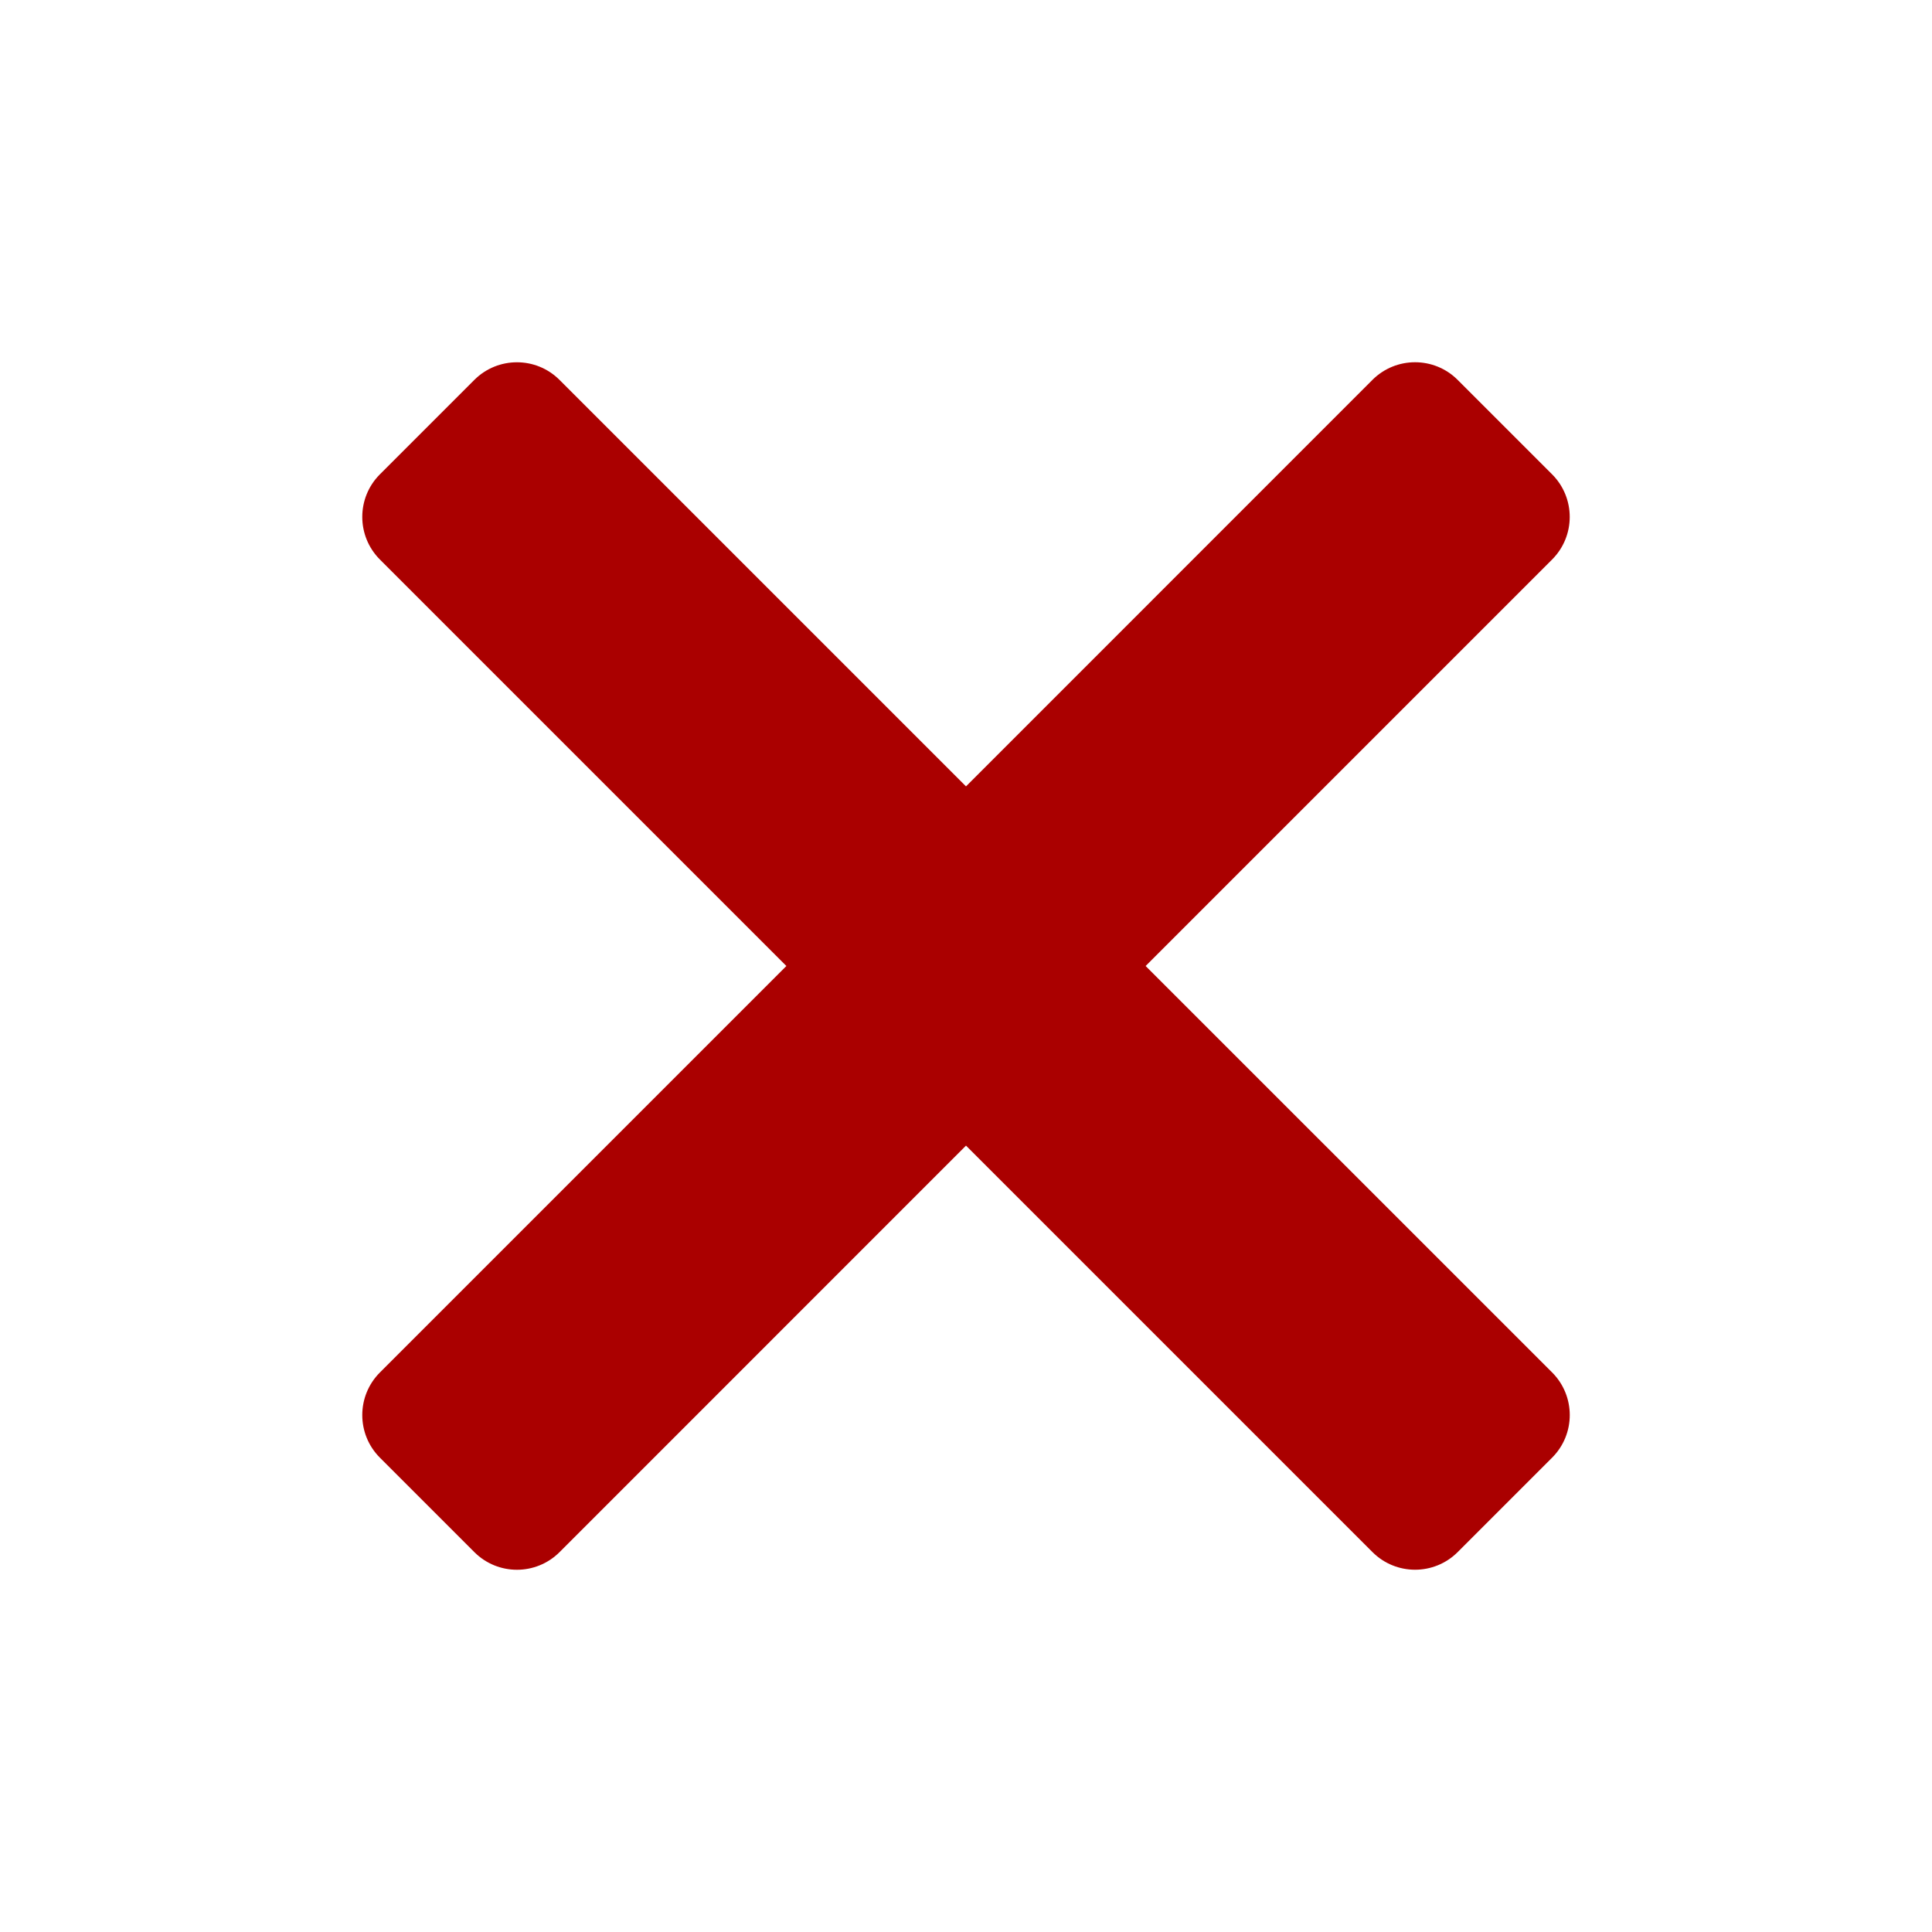
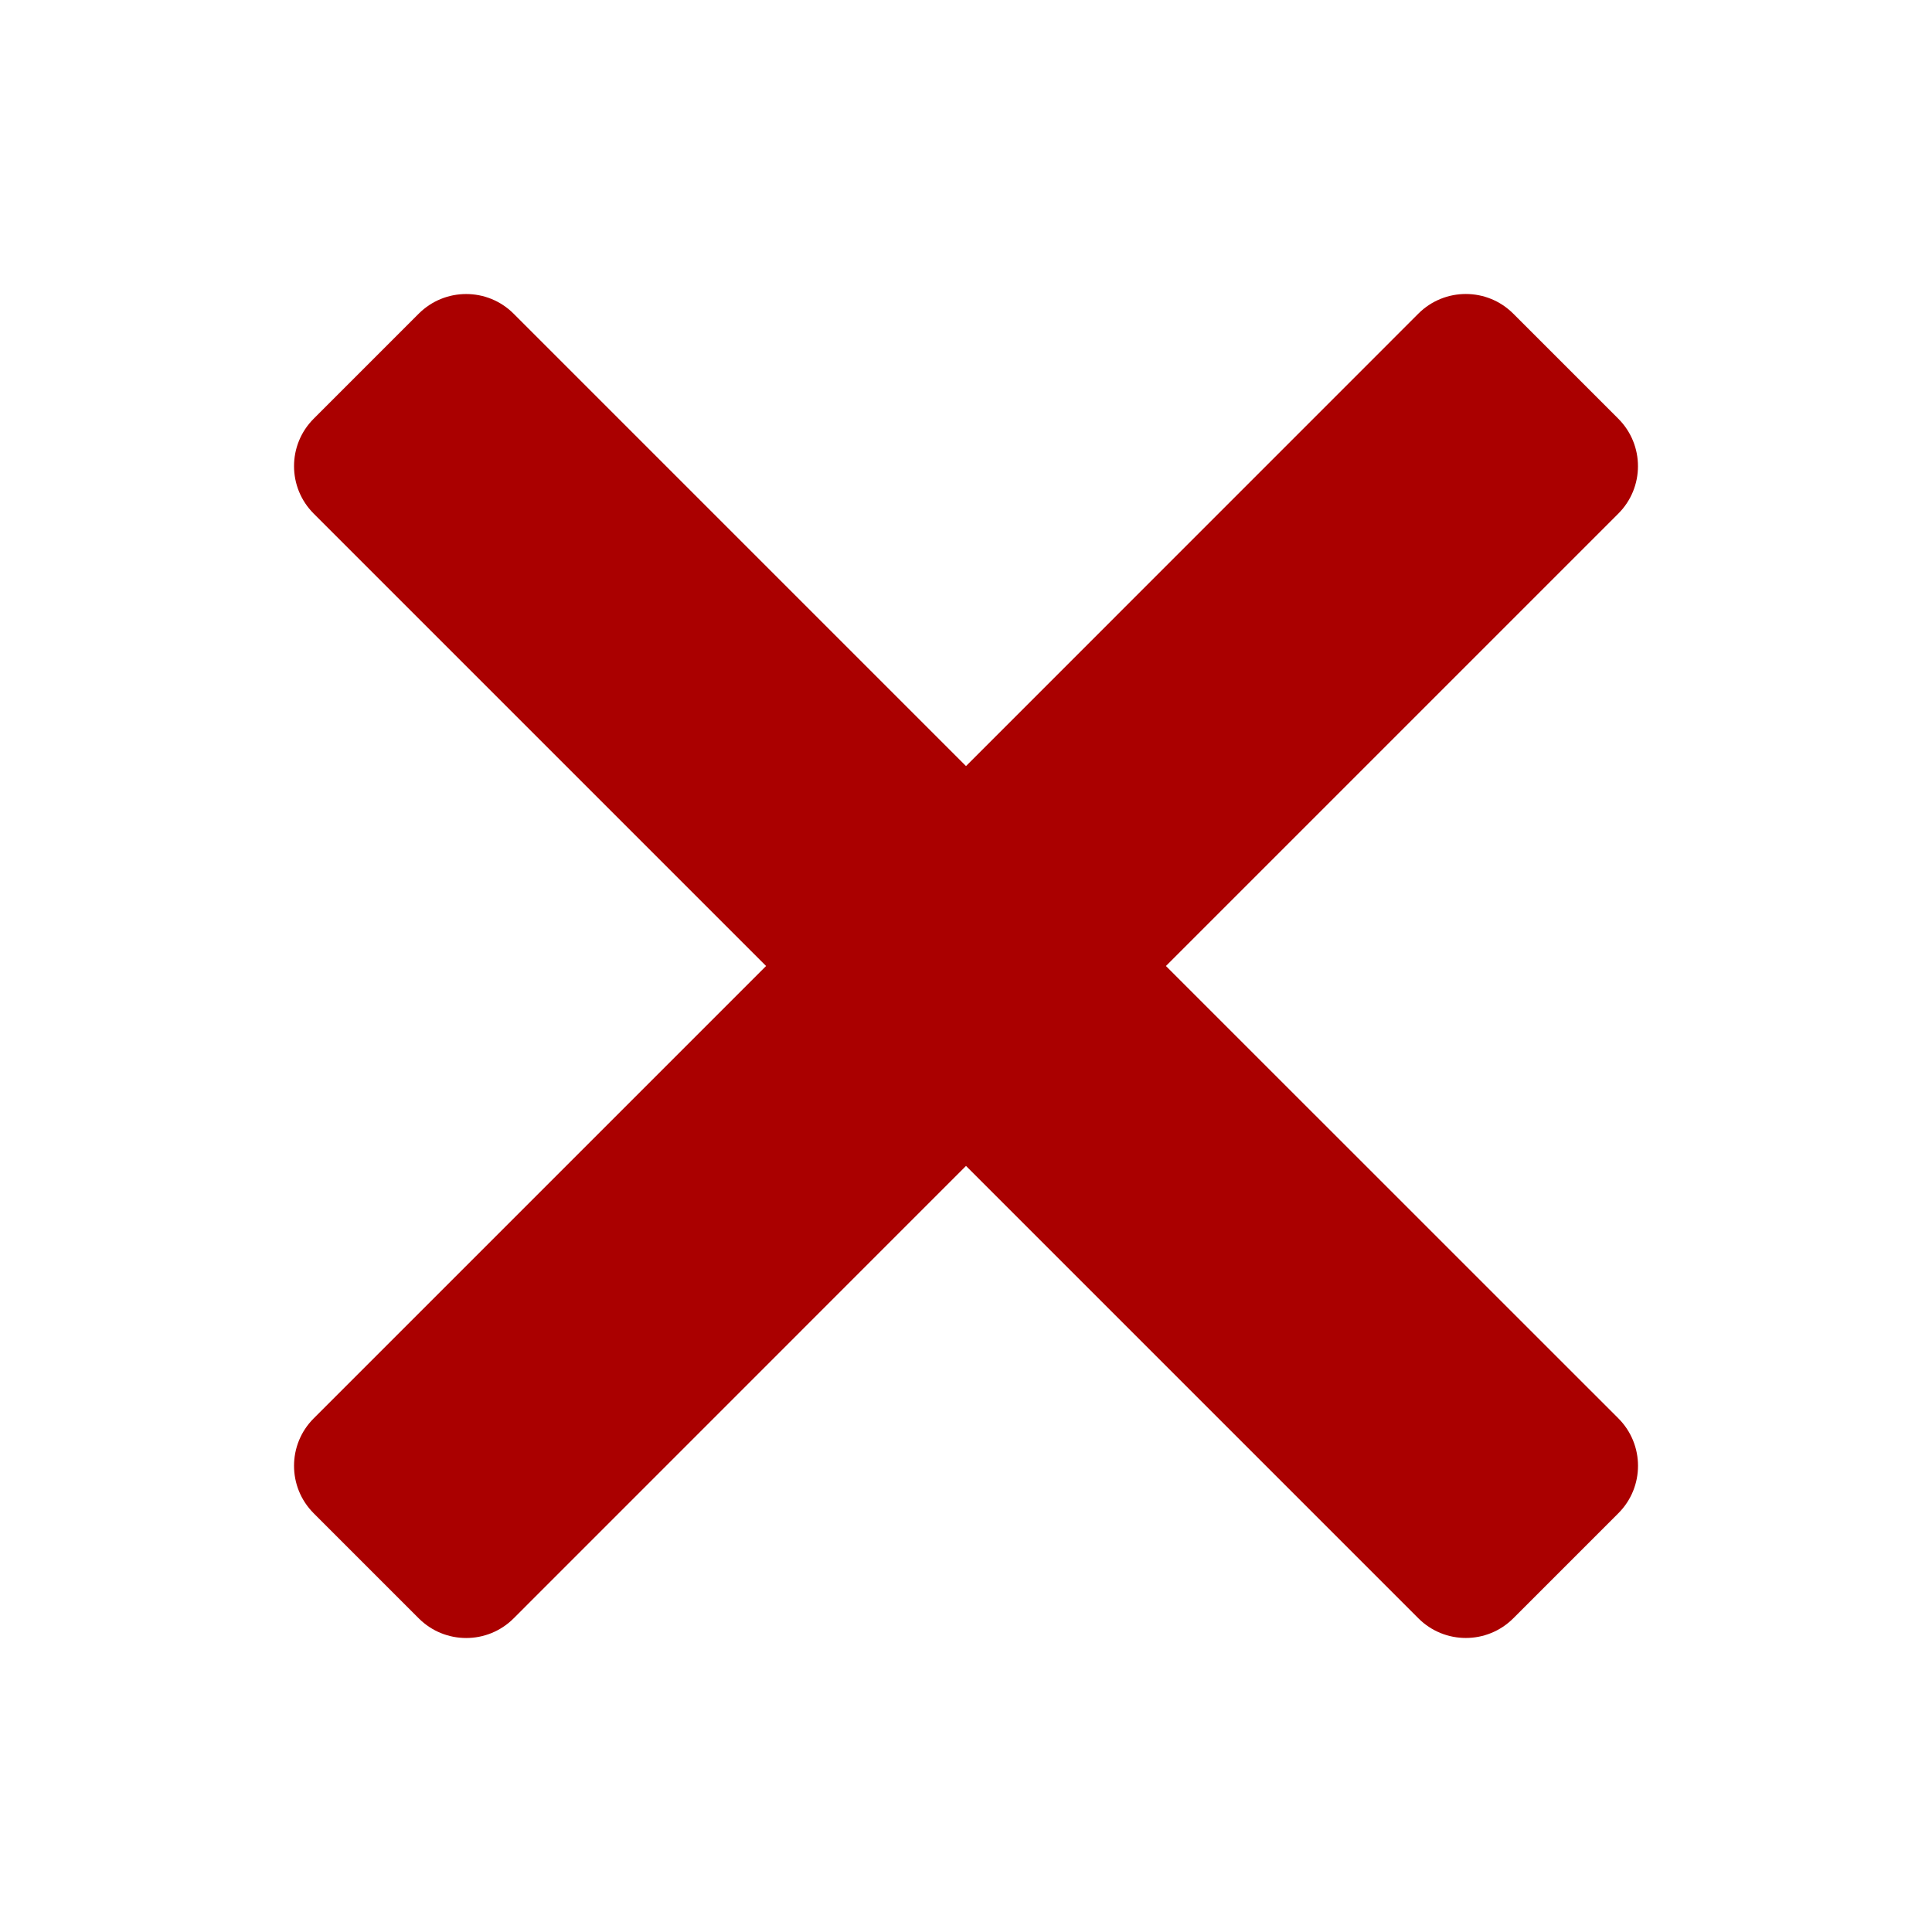
- <svg xmlns="http://www.w3.org/2000/svg" height="18" width="18" fill="#A00" viewBox="0 0 320 512">
+ <svg xmlns="http://www.w3.org/2000/svg" height="18" width="18" fill="#A00" viewBox="0 26 320 460">
  <path d="M207.6 256l107.72-107.72c6.23-6.23 6.23-16.34 0-22.58l-25.03-25.03c-6.23-6.23-16.34-6.23-22.58 0L160 208.4 52.28 100.68c-6.23-6.23-16.34-6.23-22.58 0L4.68 125.7c-6.23 6.23-6.23 16.34 0 22.58L112.4 256 4.68 363.72c-6.23 6.23-6.23 16.34 0 22.58l25.03 25.03c6.23 6.23 16.34 6.23 22.58 0L160 303.6l107.72 107.72c6.23 6.23 16.34 6.23 22.58 0l25.03-25.03c6.23-6.23 6.23-16.34 0-22.58L207.6 256z" />
</svg>
